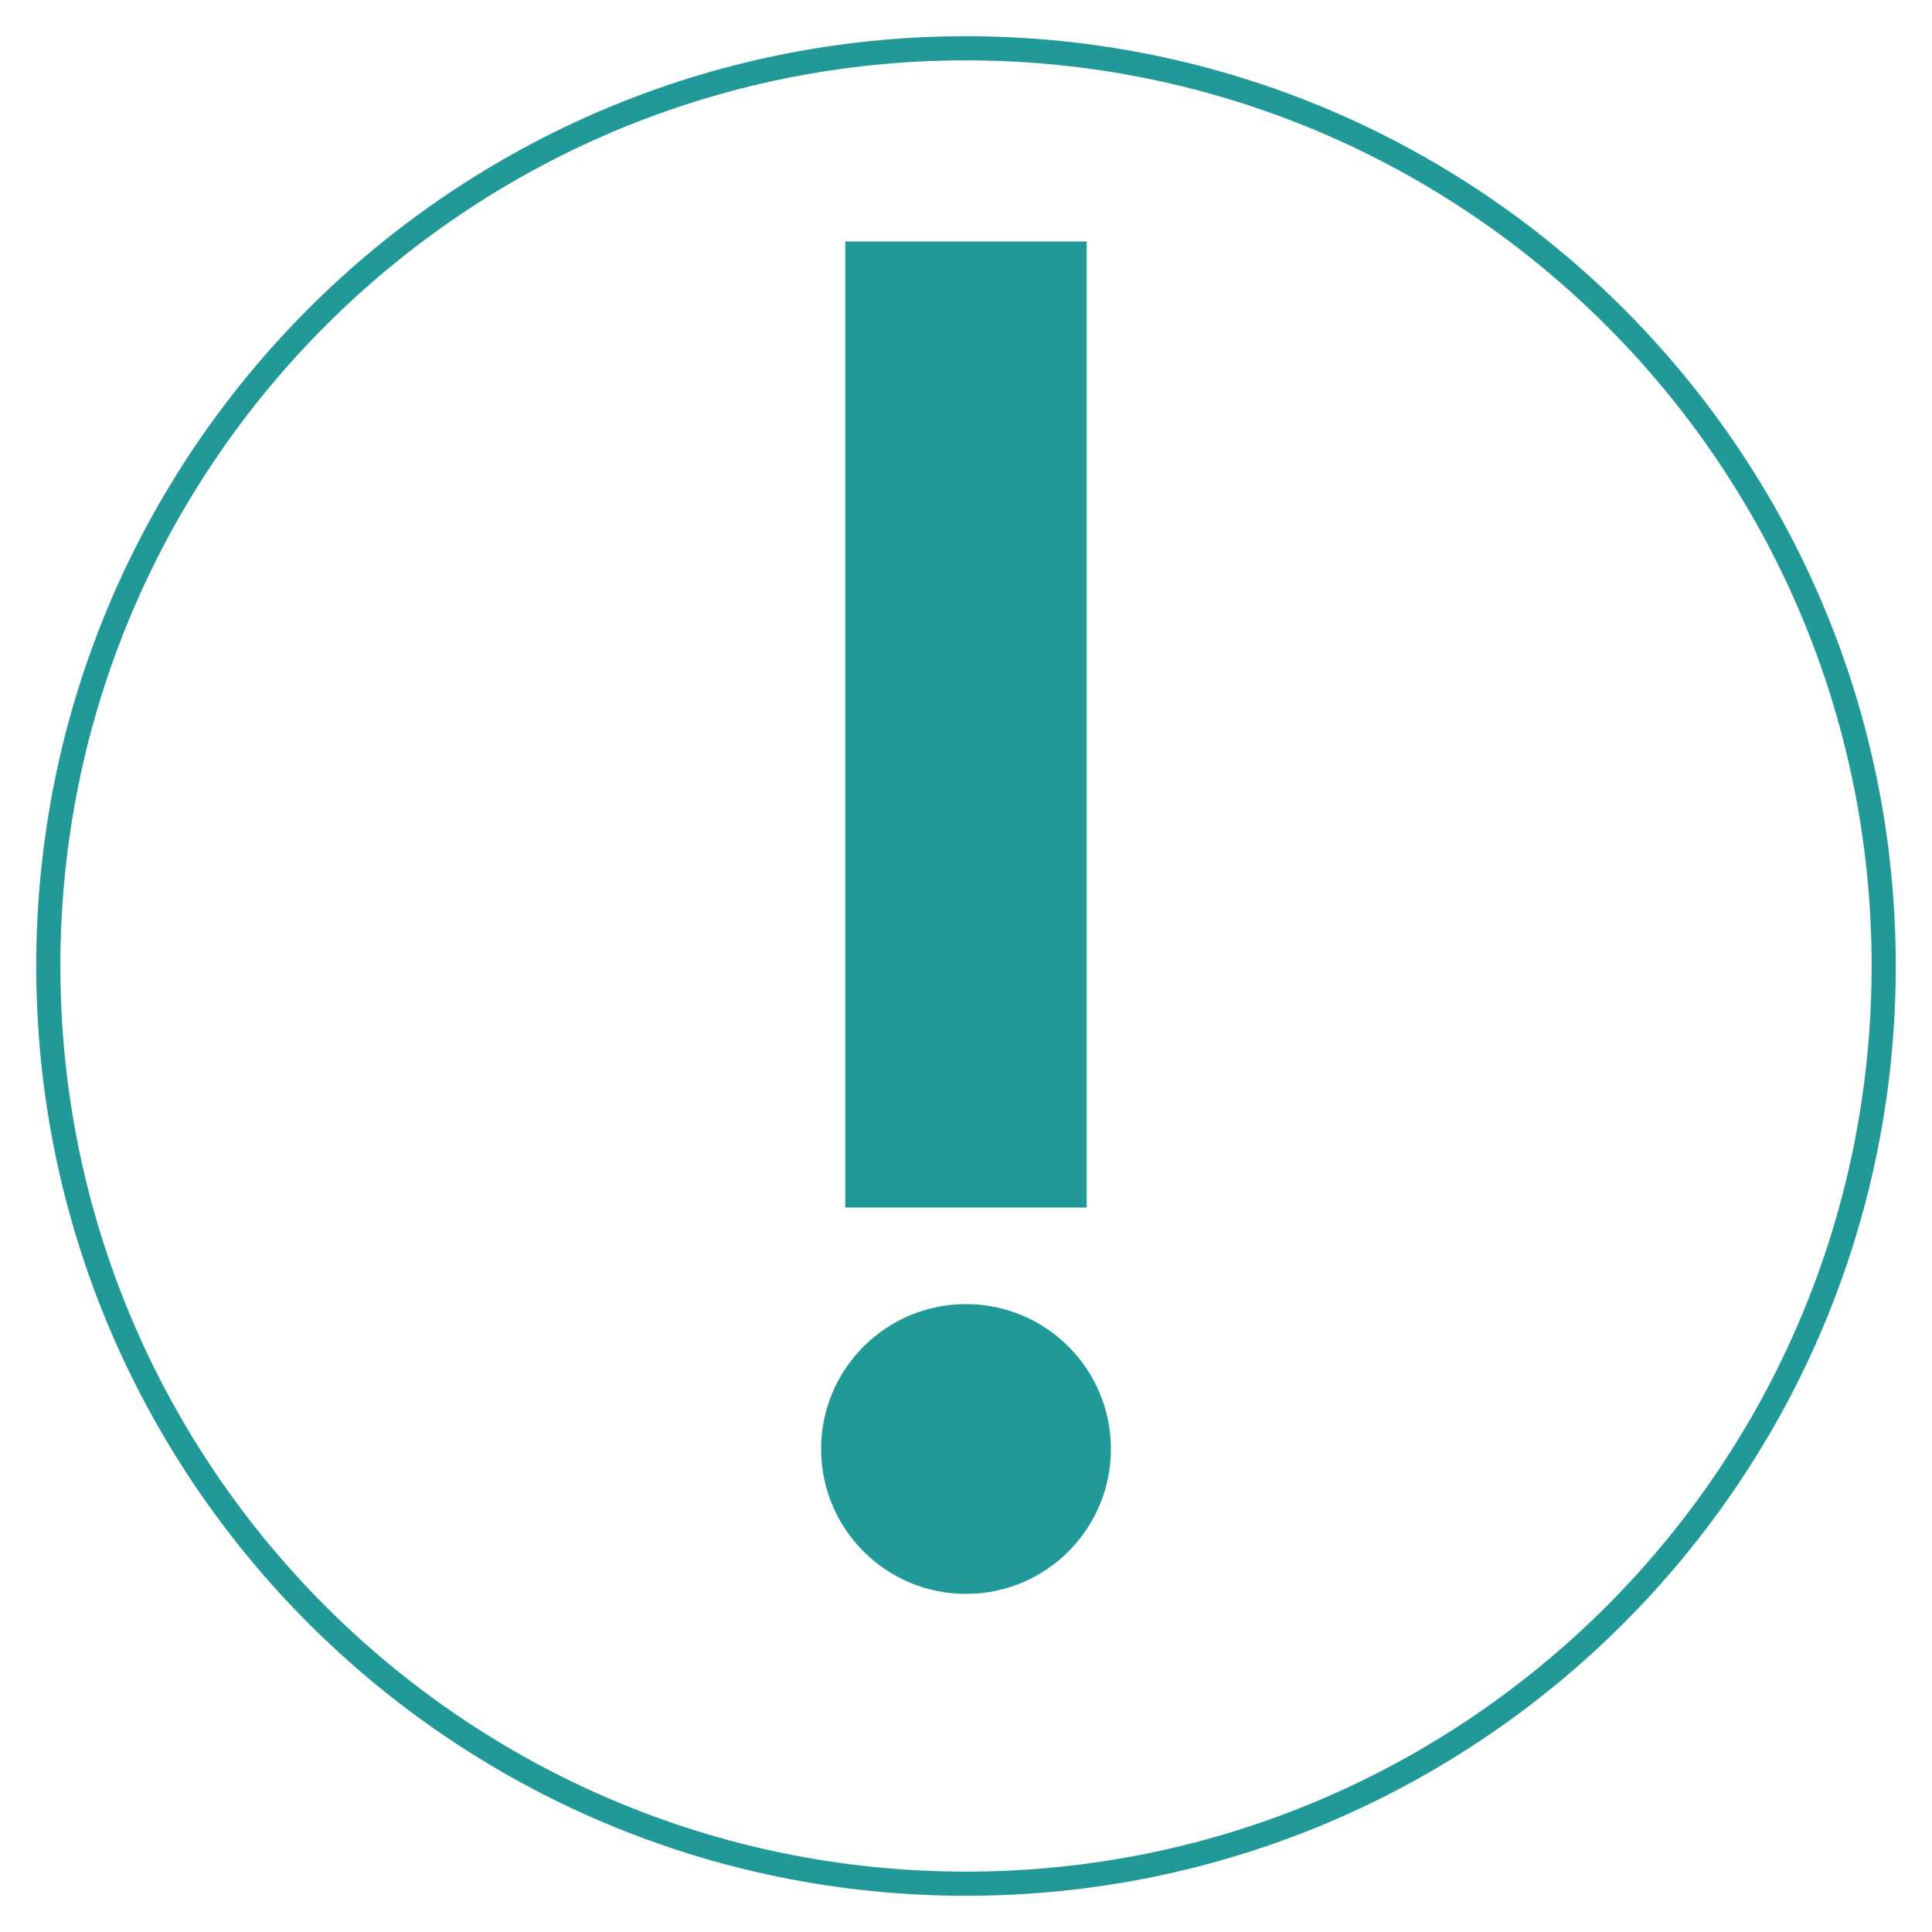
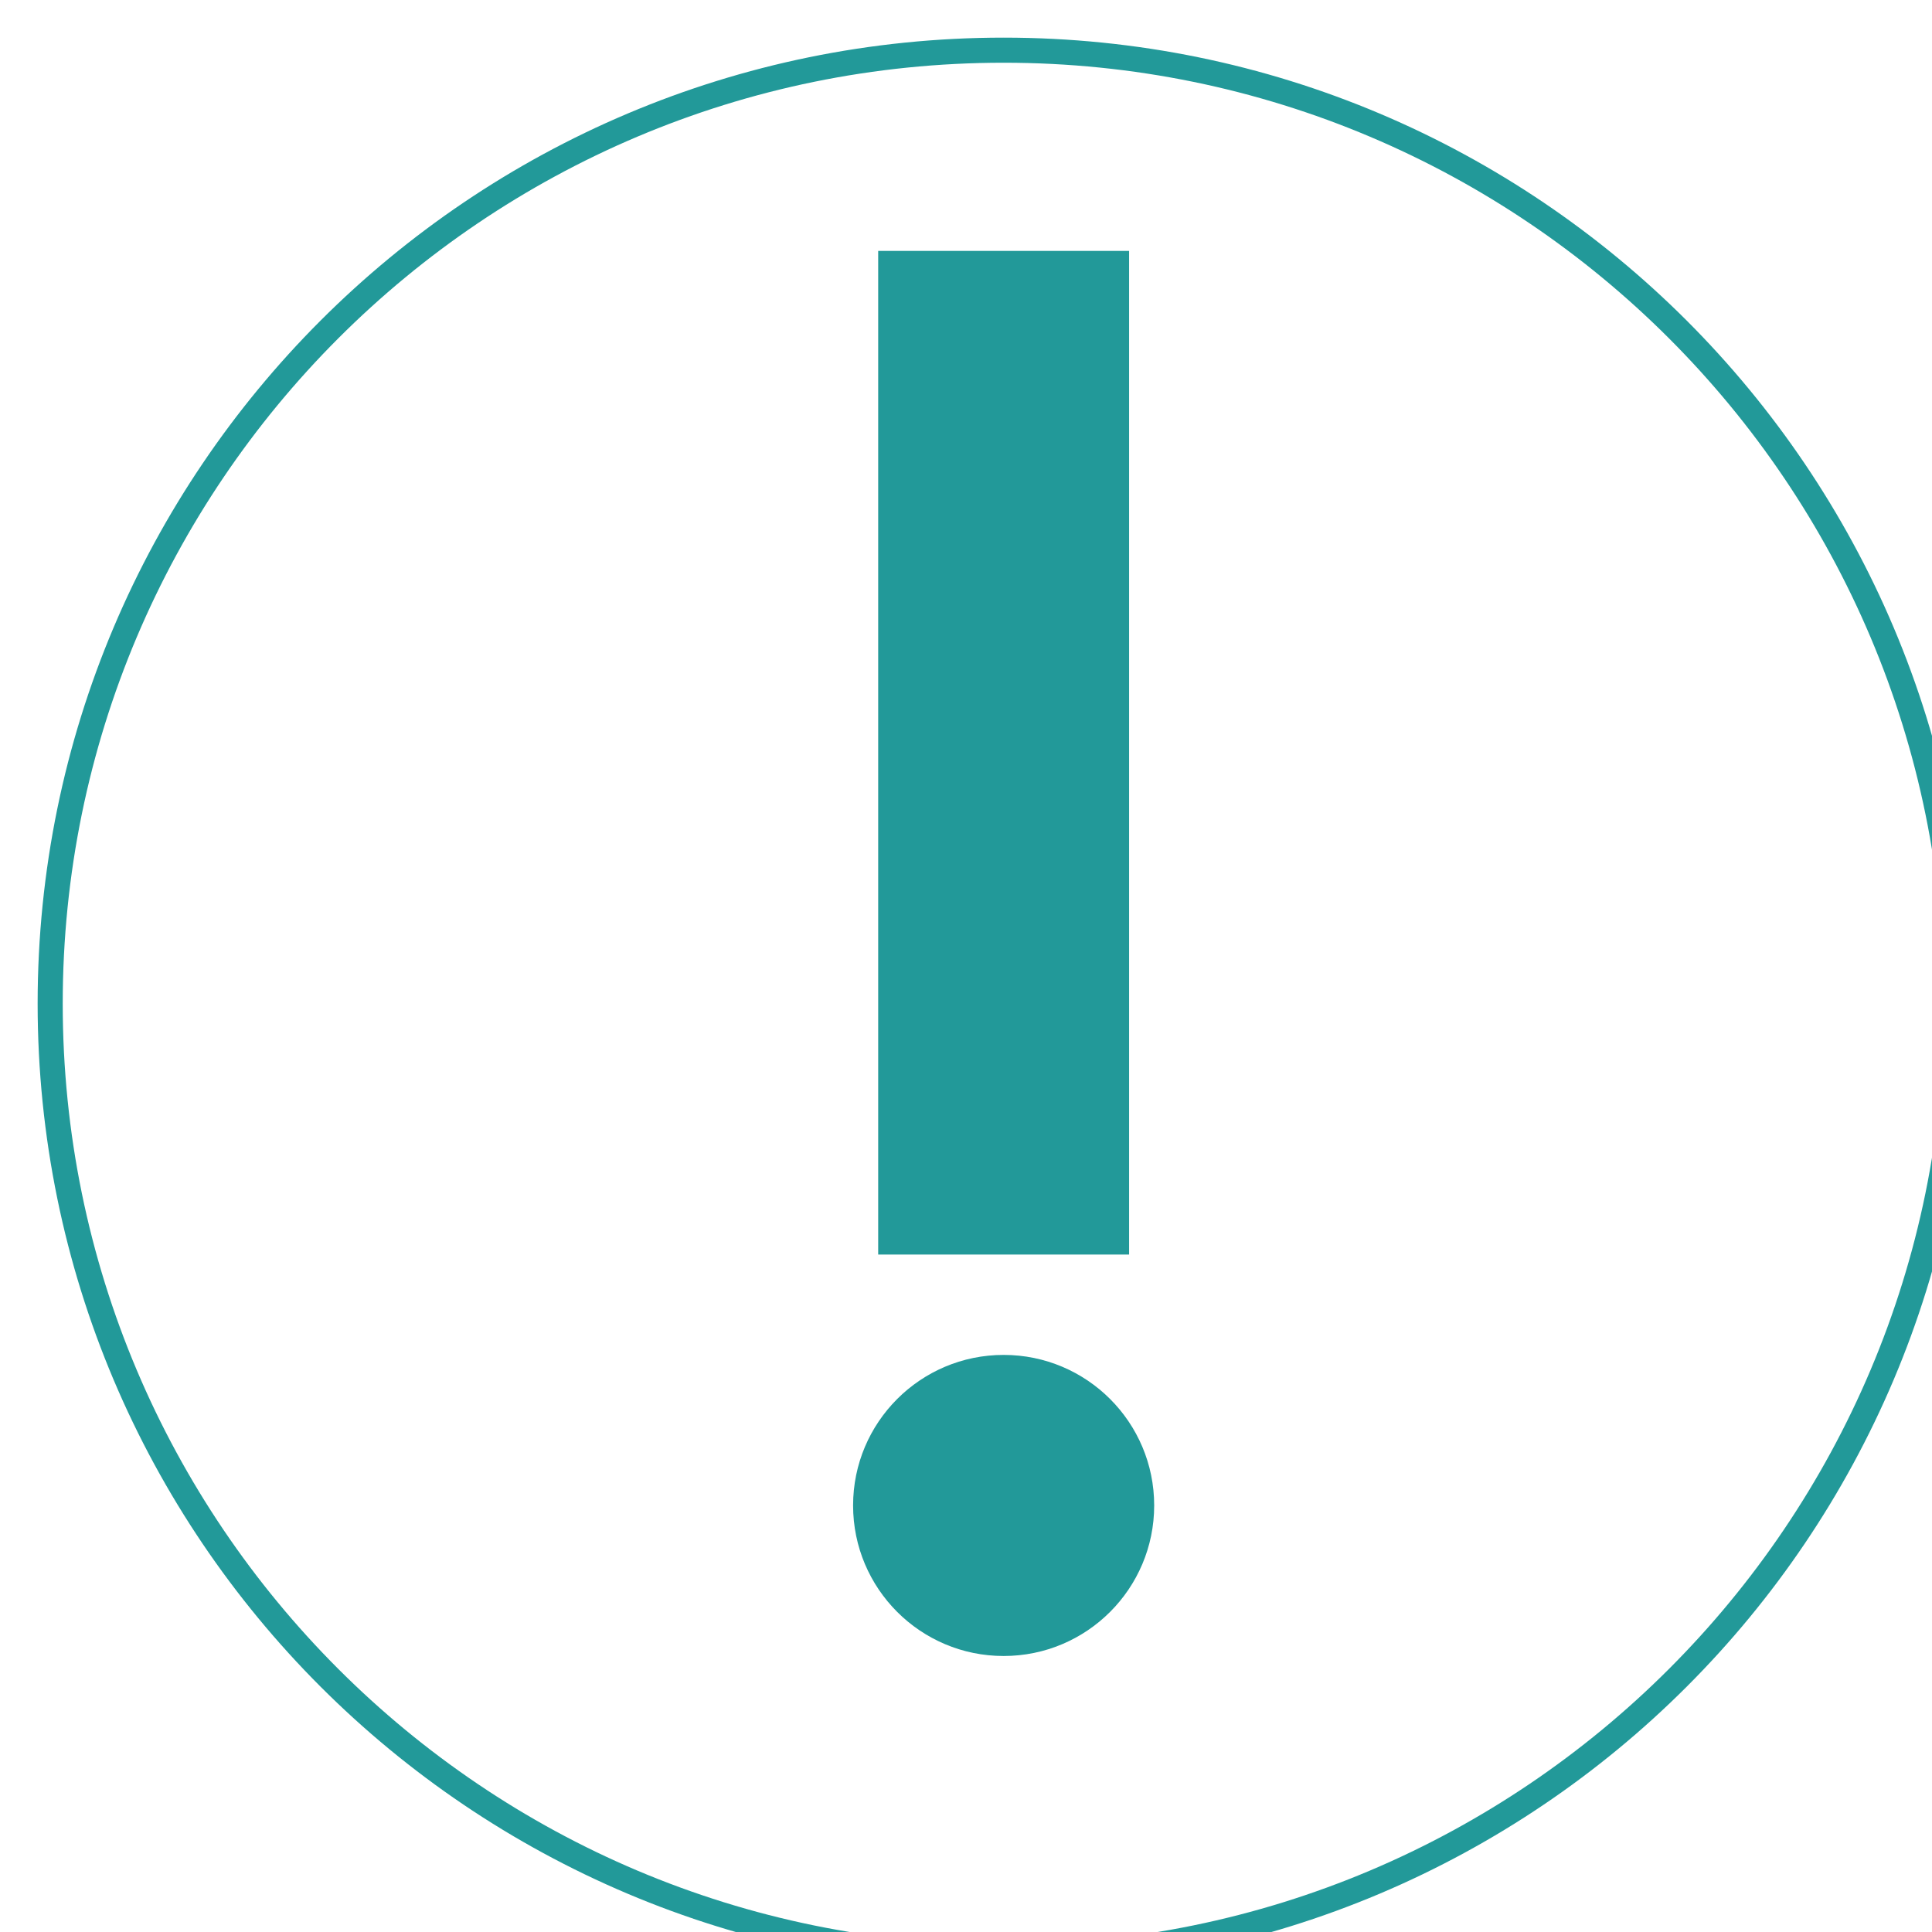
- <svg xmlns="http://www.w3.org/2000/svg" version="1.1" id="Layer_1" viewBox="0 0 400 400">
+ <svg xmlns="http://www.w3.org/2000/svg" version="1.1" xml:space="preserve">
  <rect x="175" y="50" width="50" height="200" fill="#299" />
  <circle r="30" cx="200" cy="300" fill="#299" />
  <circle r="190" cx="200" cy="200" fill="none" stroke="#299" stroke-width="5" />
</svg>
